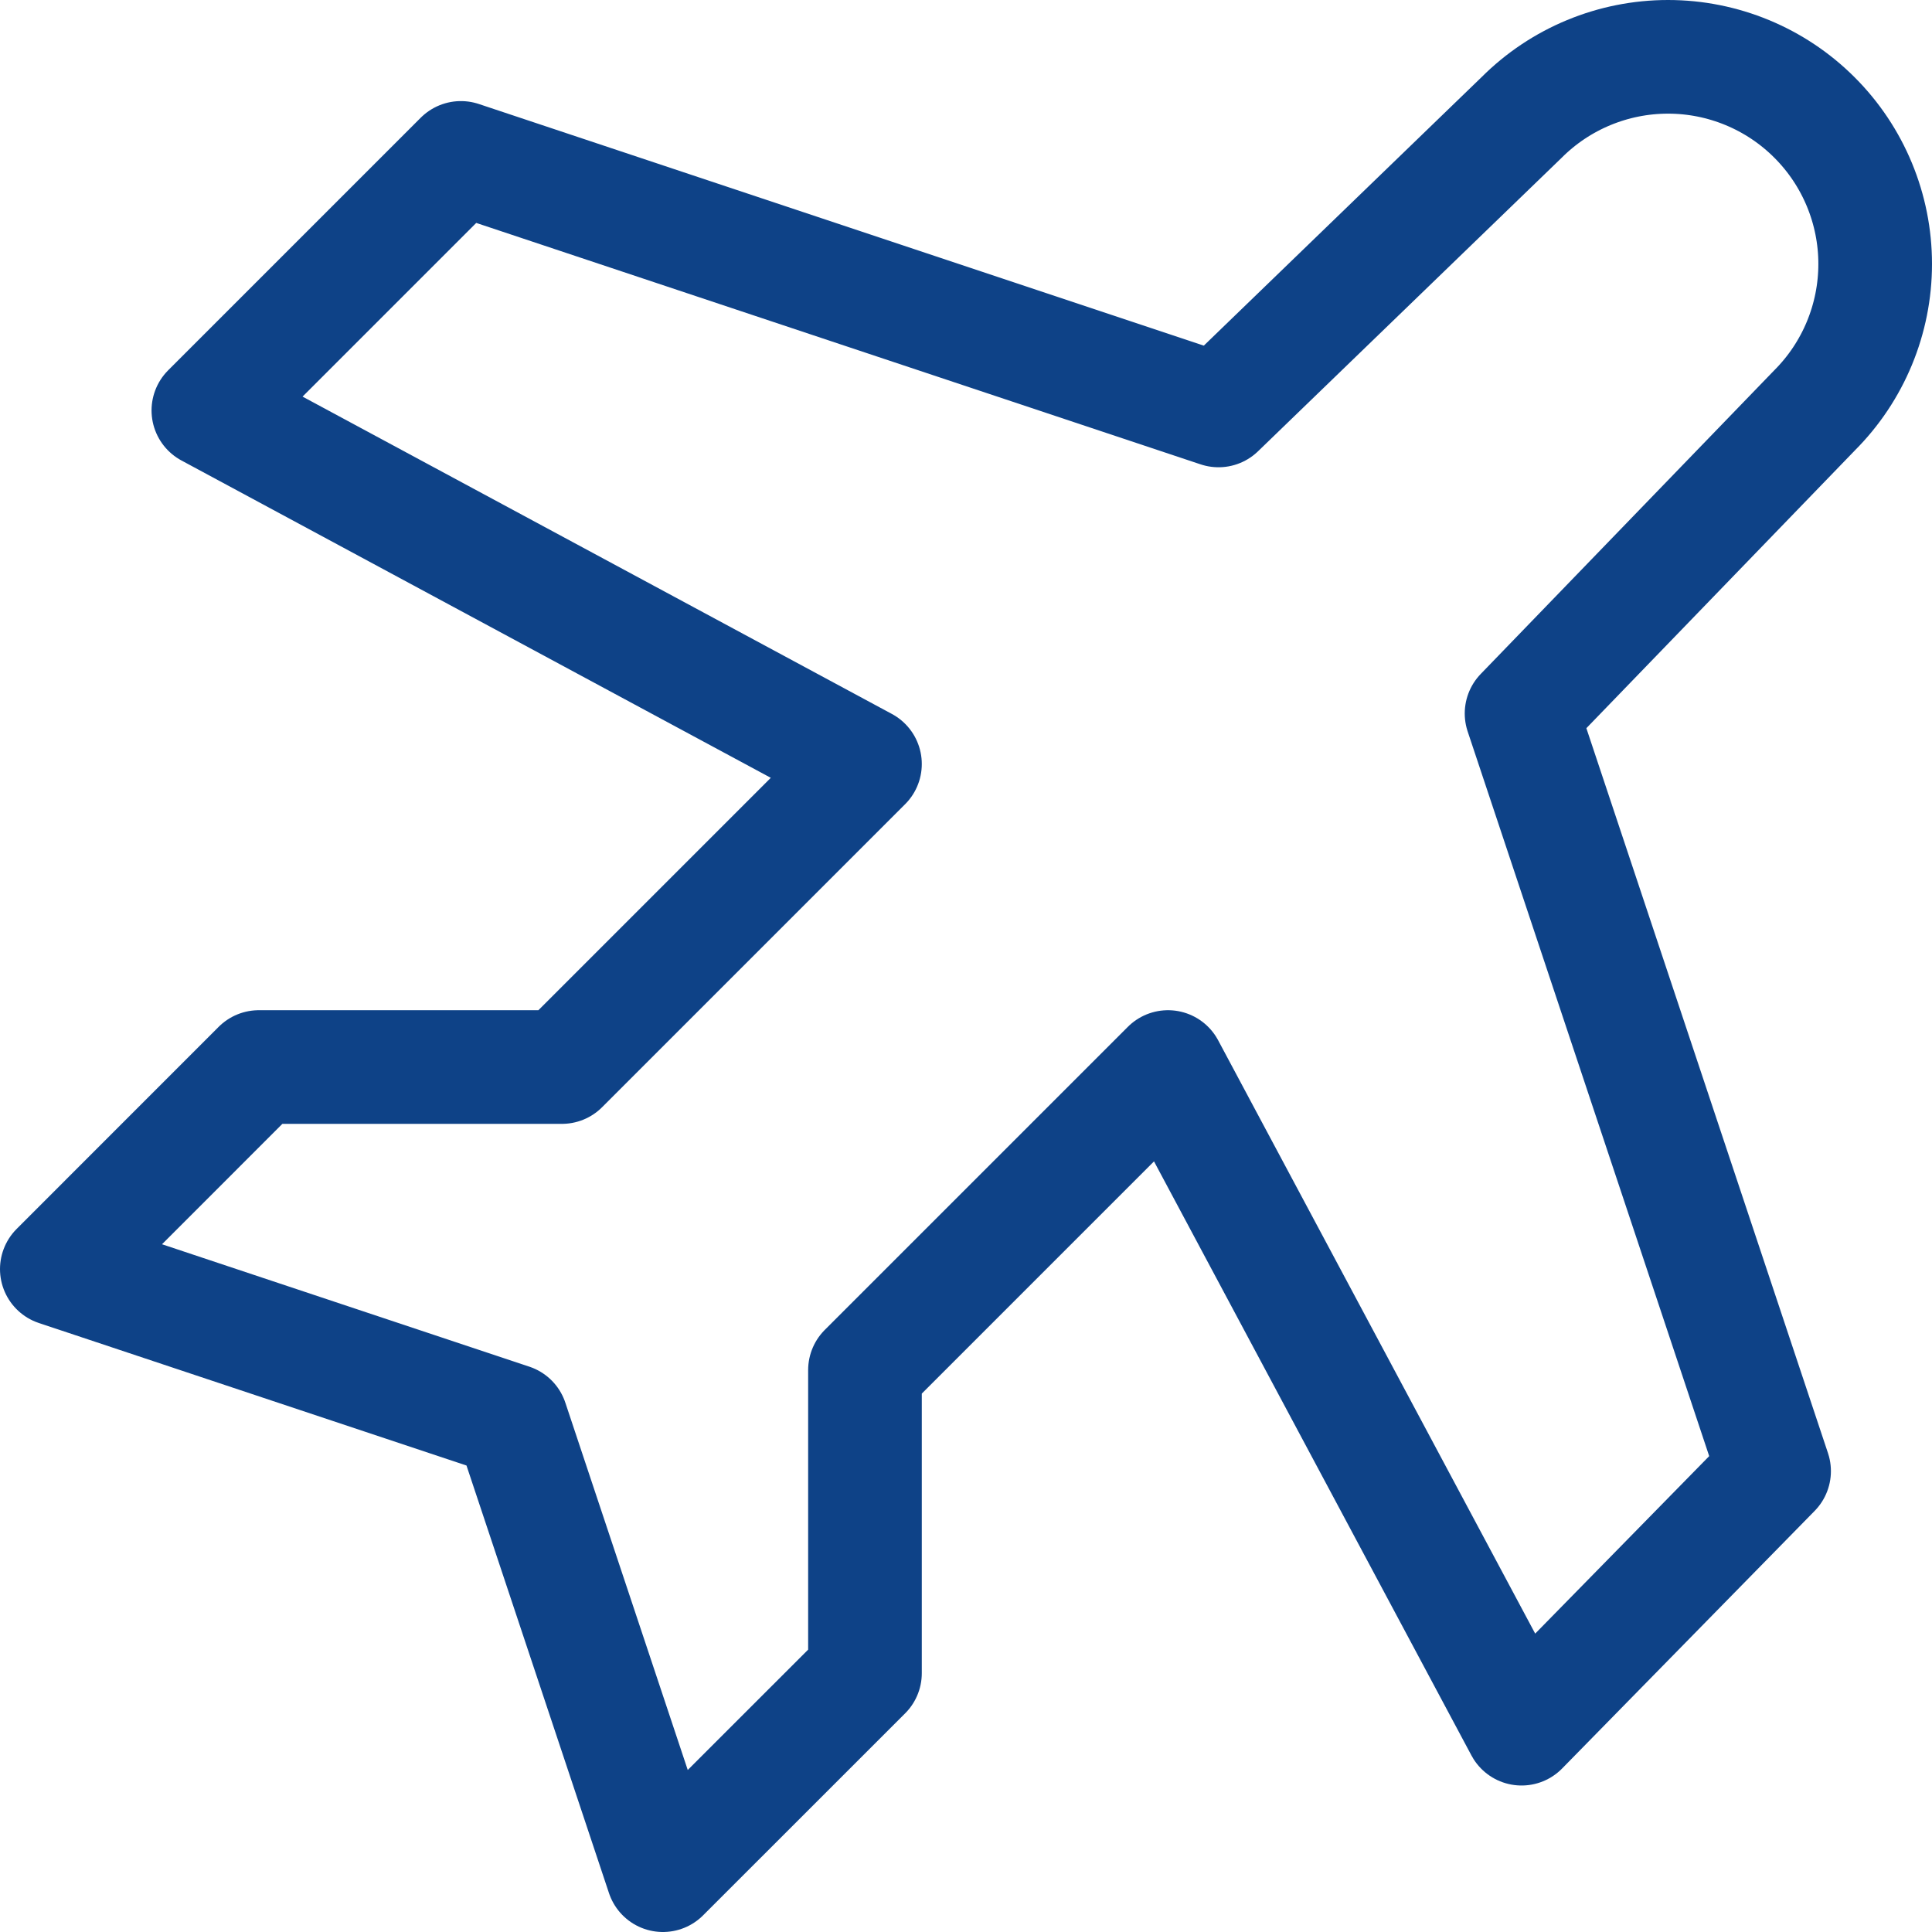
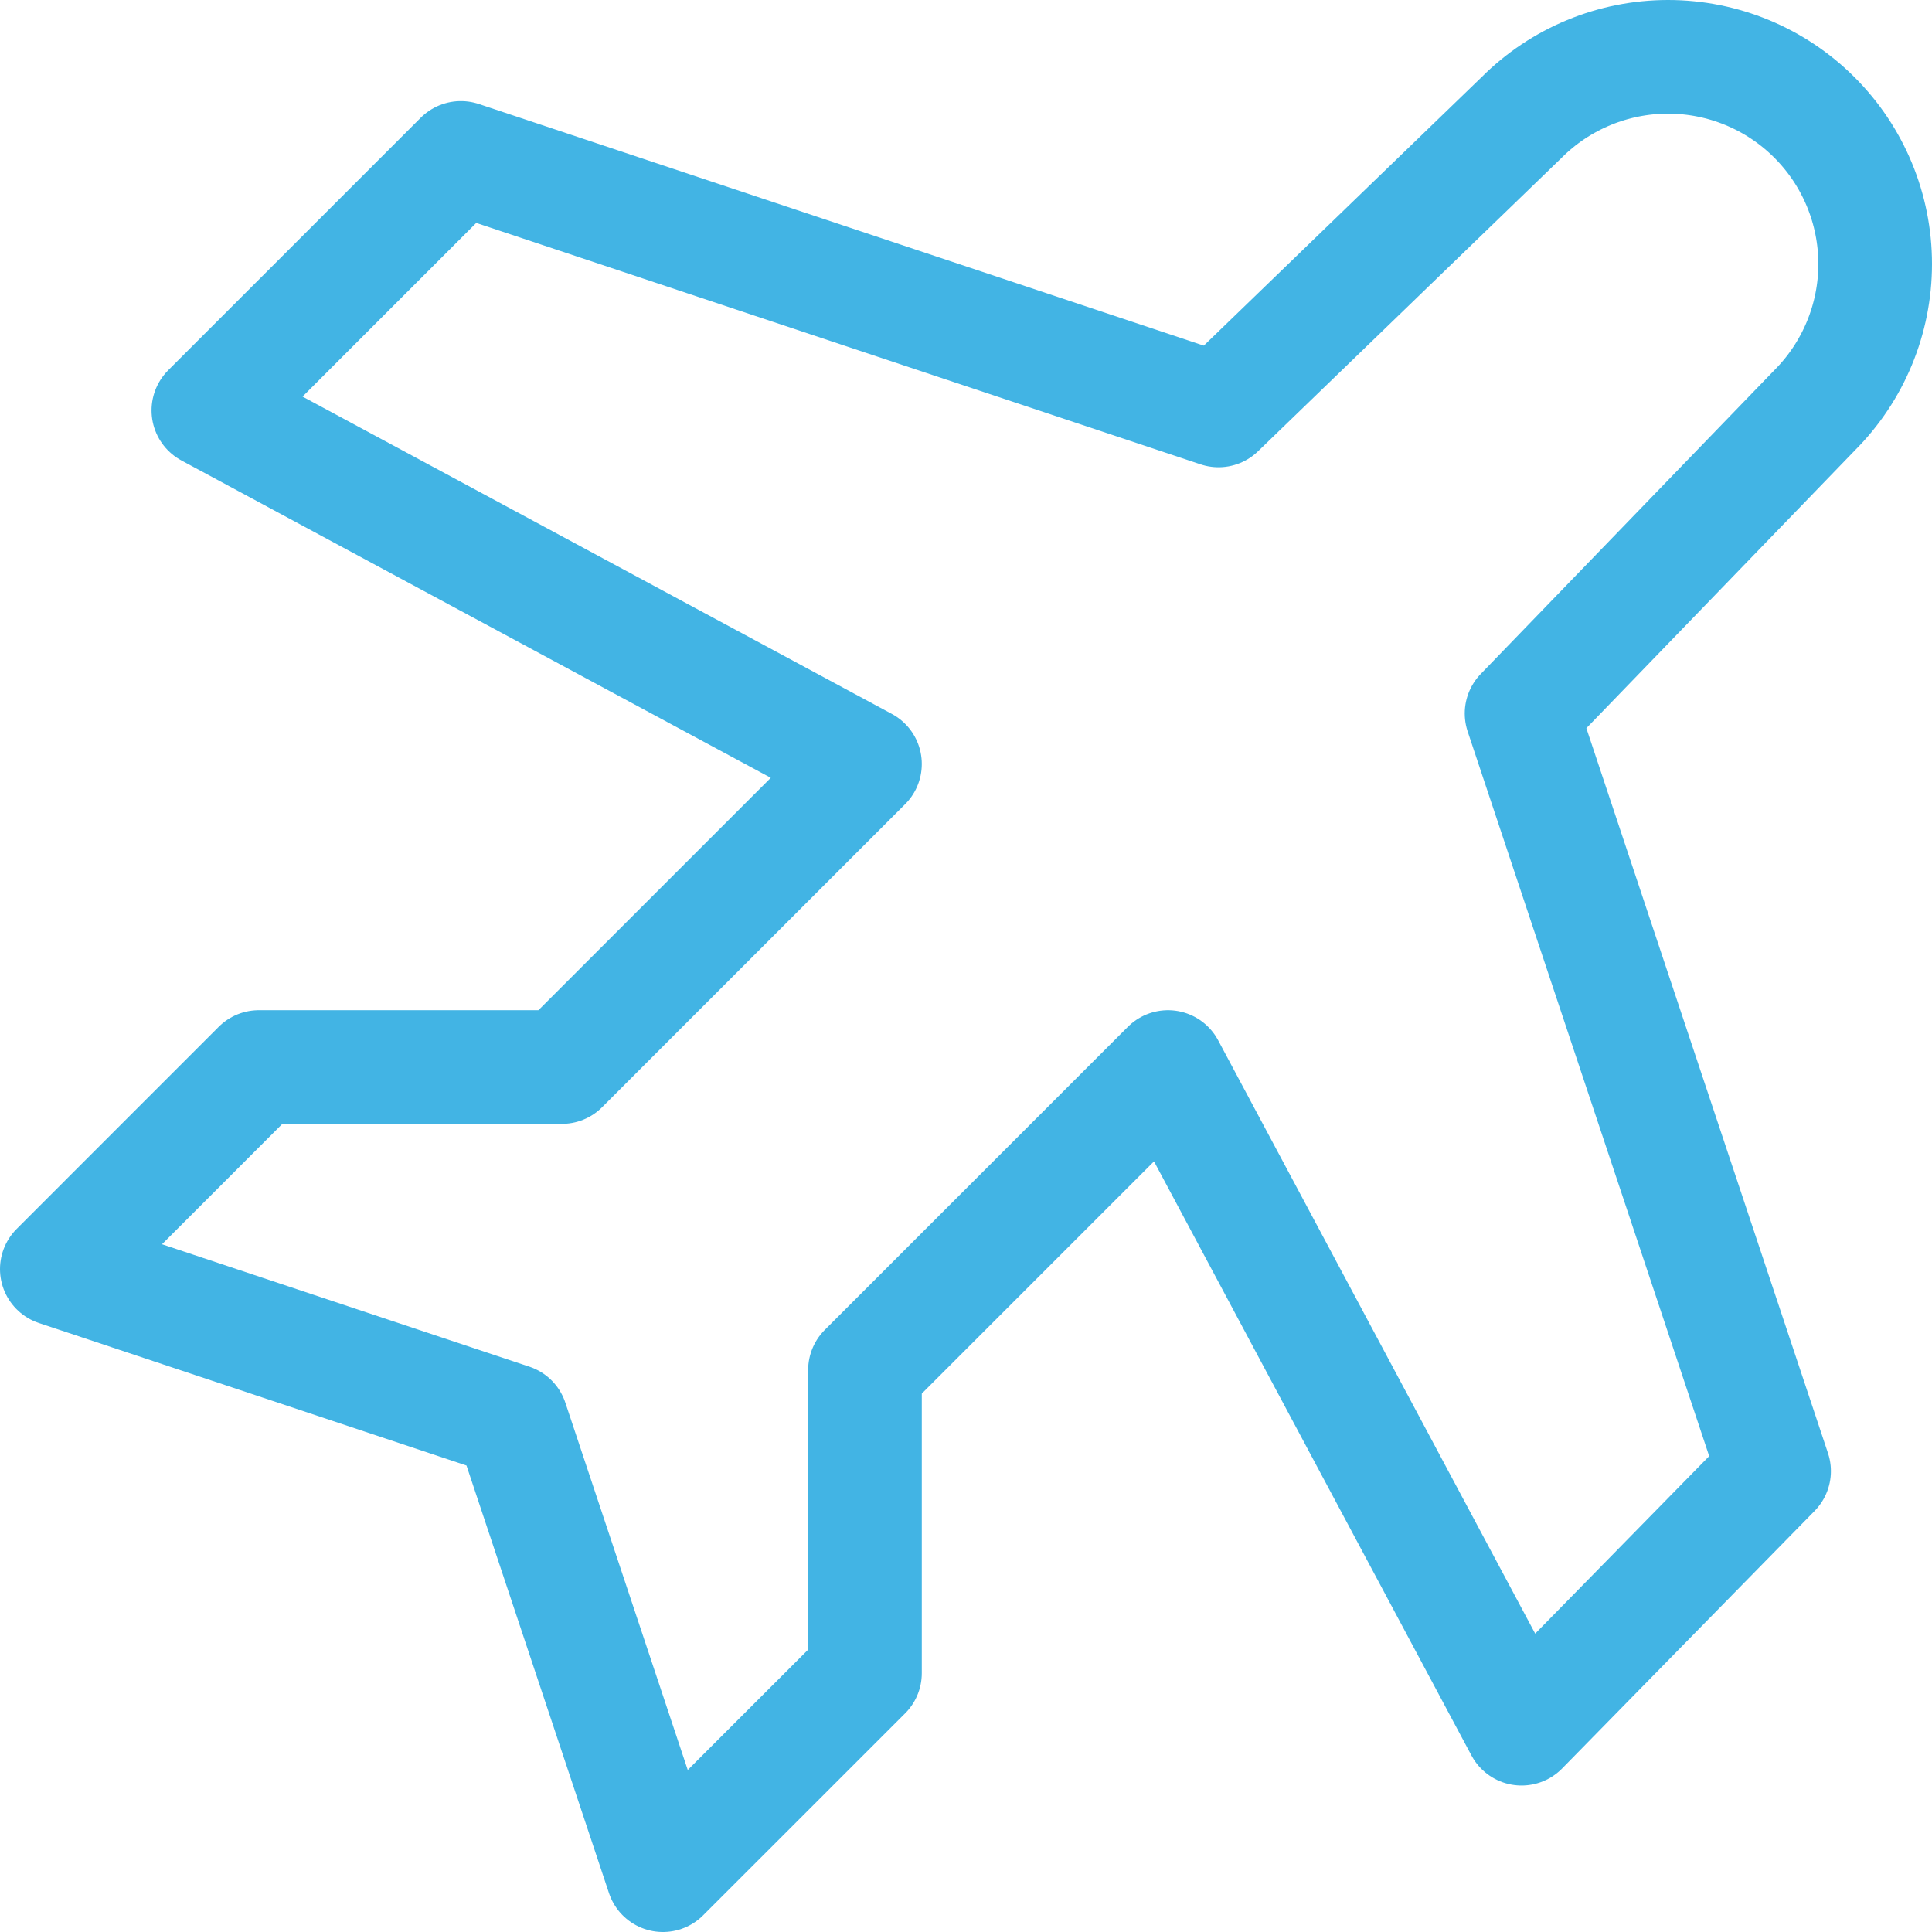
<svg xmlns="http://www.w3.org/2000/svg" width="34" height="34" viewBox="0 0 34 34" fill="none">
-   <path d="M21.444 7.223L26.777 2.068C27.46 1.384 28.388 1 29.355 1C30.321 1 31.249 1.384 31.932 2.068C32.616 2.751 33 3.679 33 4.645C33 5.612 32.616 6.539 31.932 7.223L26.777 12.556L31.221 25.889L26.777 30.422L20.555 18.778L15.222 24.111V29.445L11.666 33L9 25L1 22.334L4.555 18.778H9.889L15.222 13.445L3.667 7.223L8.111 2.779L21.444 7.223Z" stroke="#0E4287" stroke-width="2" stroke-linecap="round" stroke-linejoin="round" />
+   <path d="M21.444 7.223L26.777 2.068C27.46 1.384 28.388 1 29.355 1C30.321 1 31.249 1.384 31.932 2.068C32.616 2.751 33 3.679 33 4.645C33 5.612 32.616 6.539 31.932 7.223L26.777 12.556L31.221 25.889L26.777 30.422L20.555 18.778L15.222 24.111V29.445L11.666 33L9 25L1 22.334L4.555 18.778H9.889L15.222 13.445L3.667 7.223L8.111 2.779L21.444 7.223Z" stroke="#42B4E4" stroke-width="2" stroke-linecap="round" stroke-linejoin="round" />
</svg>
